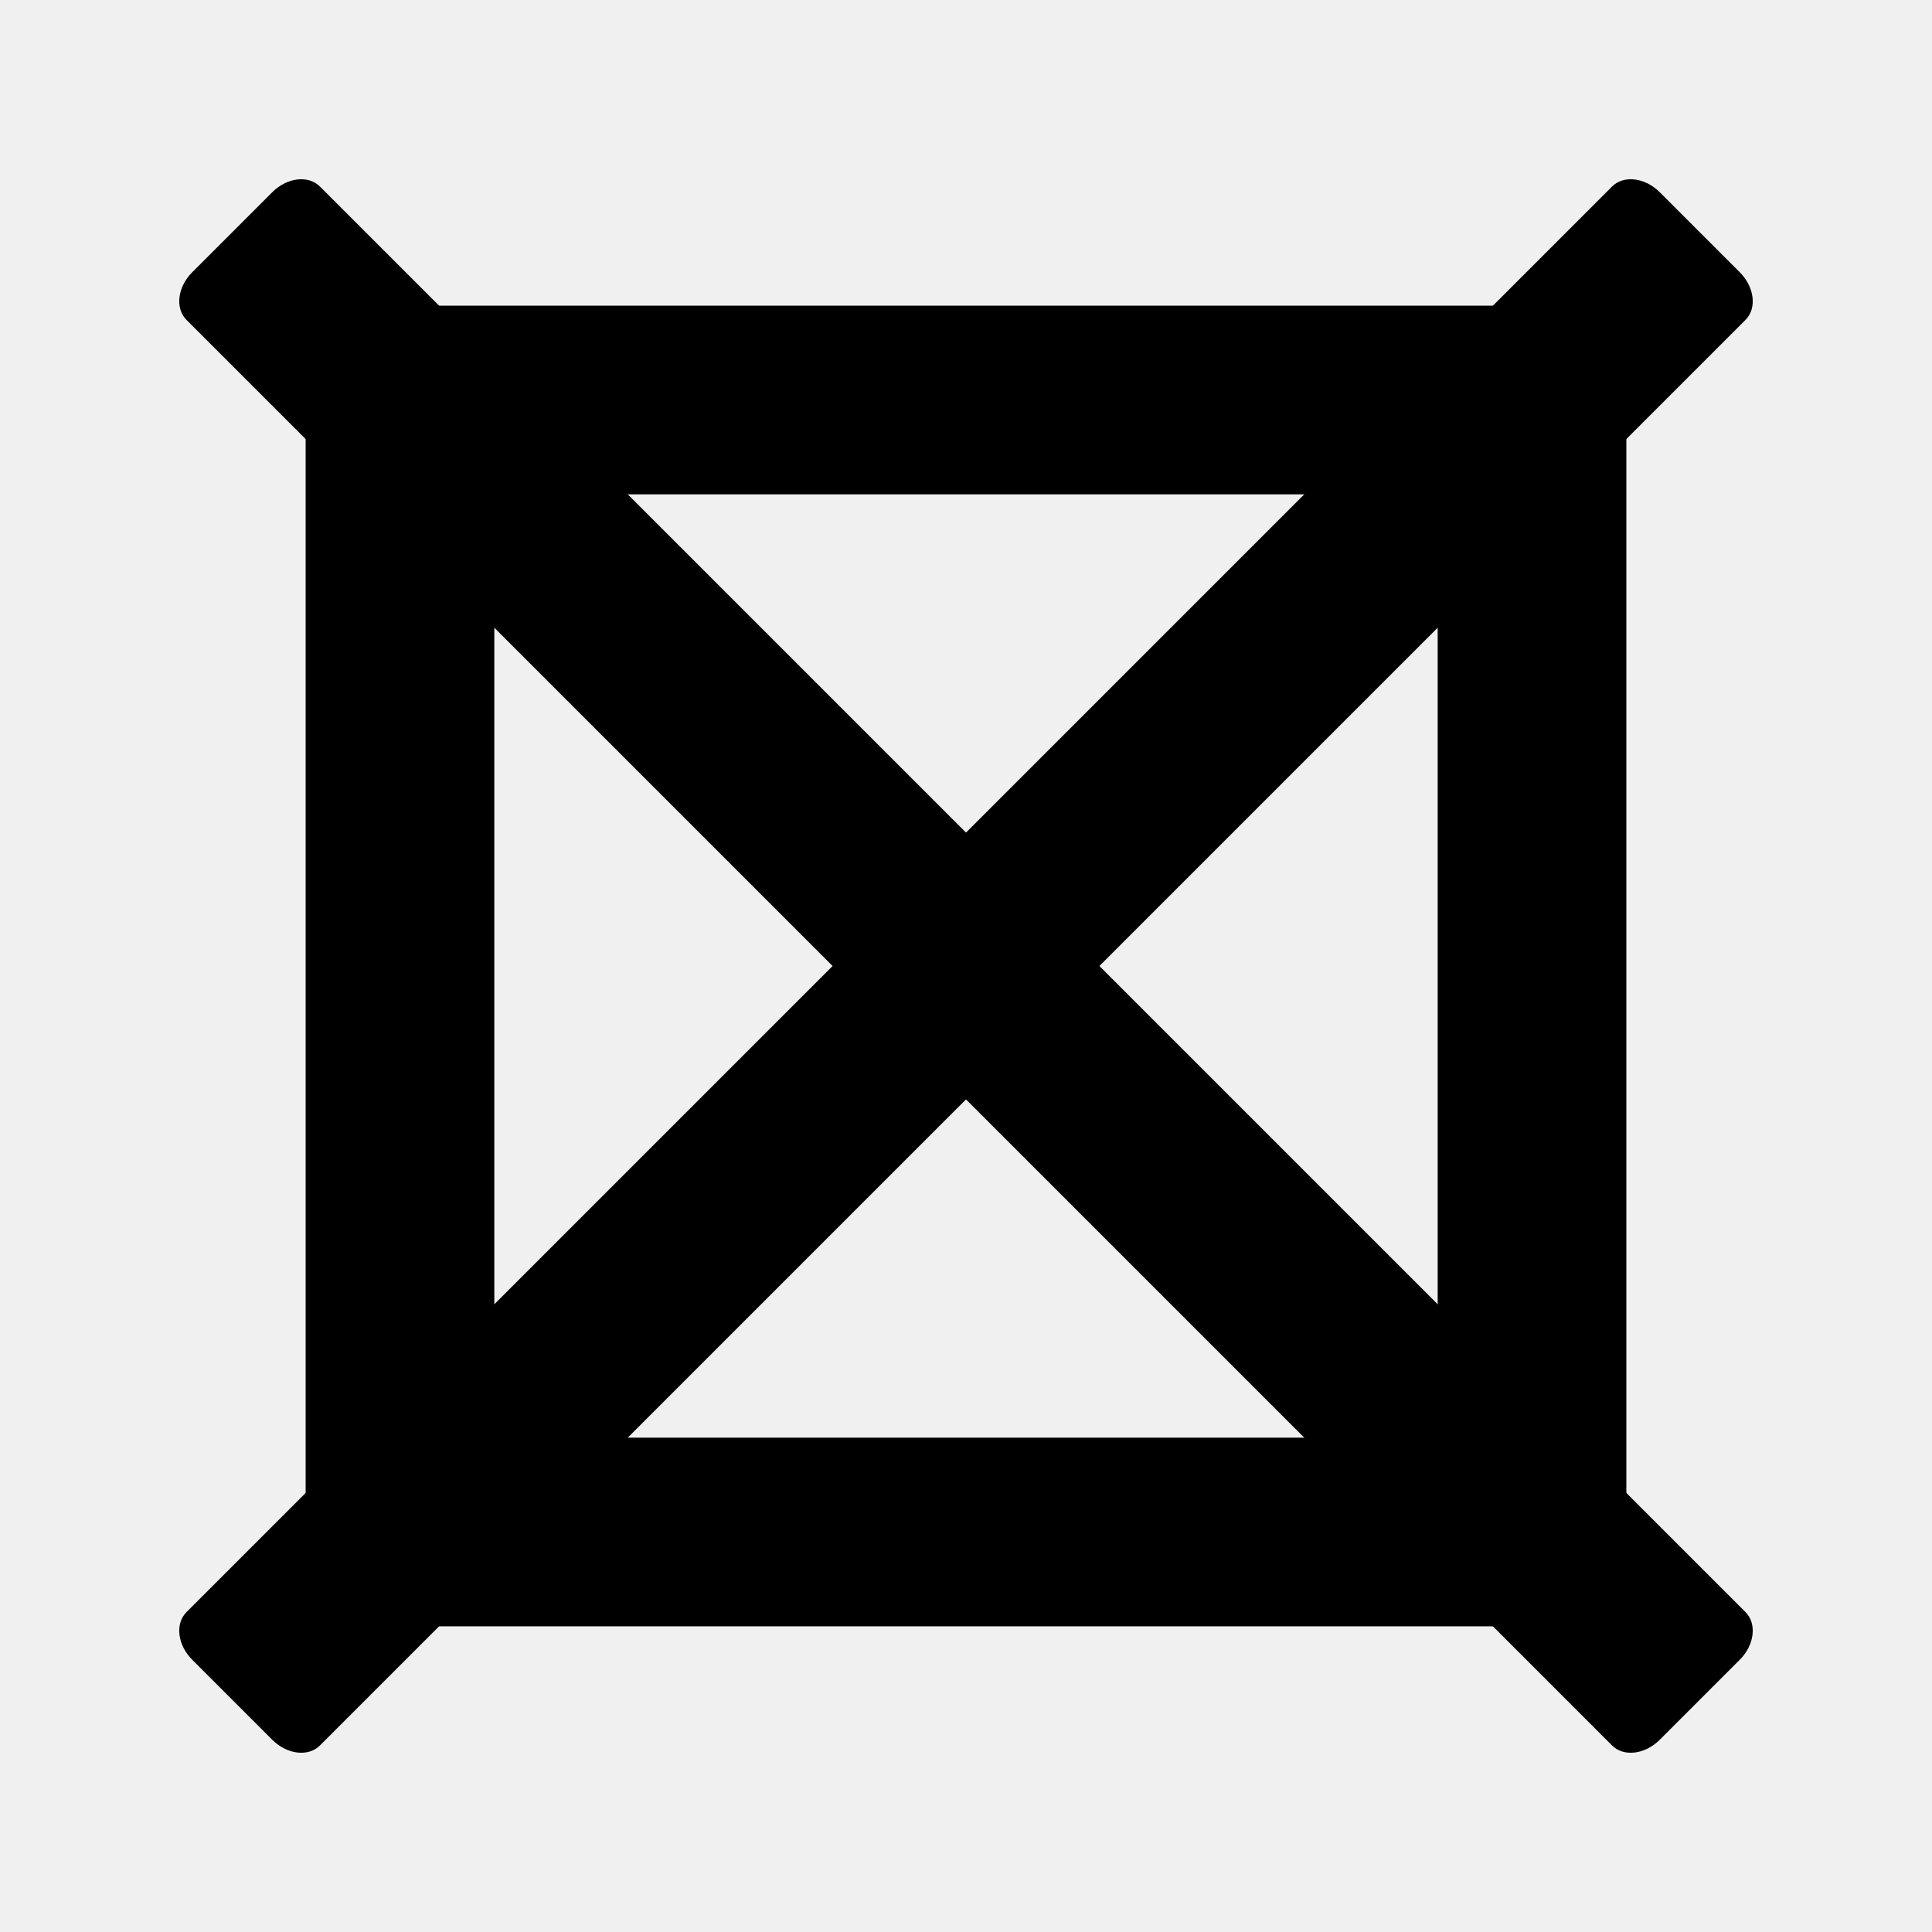
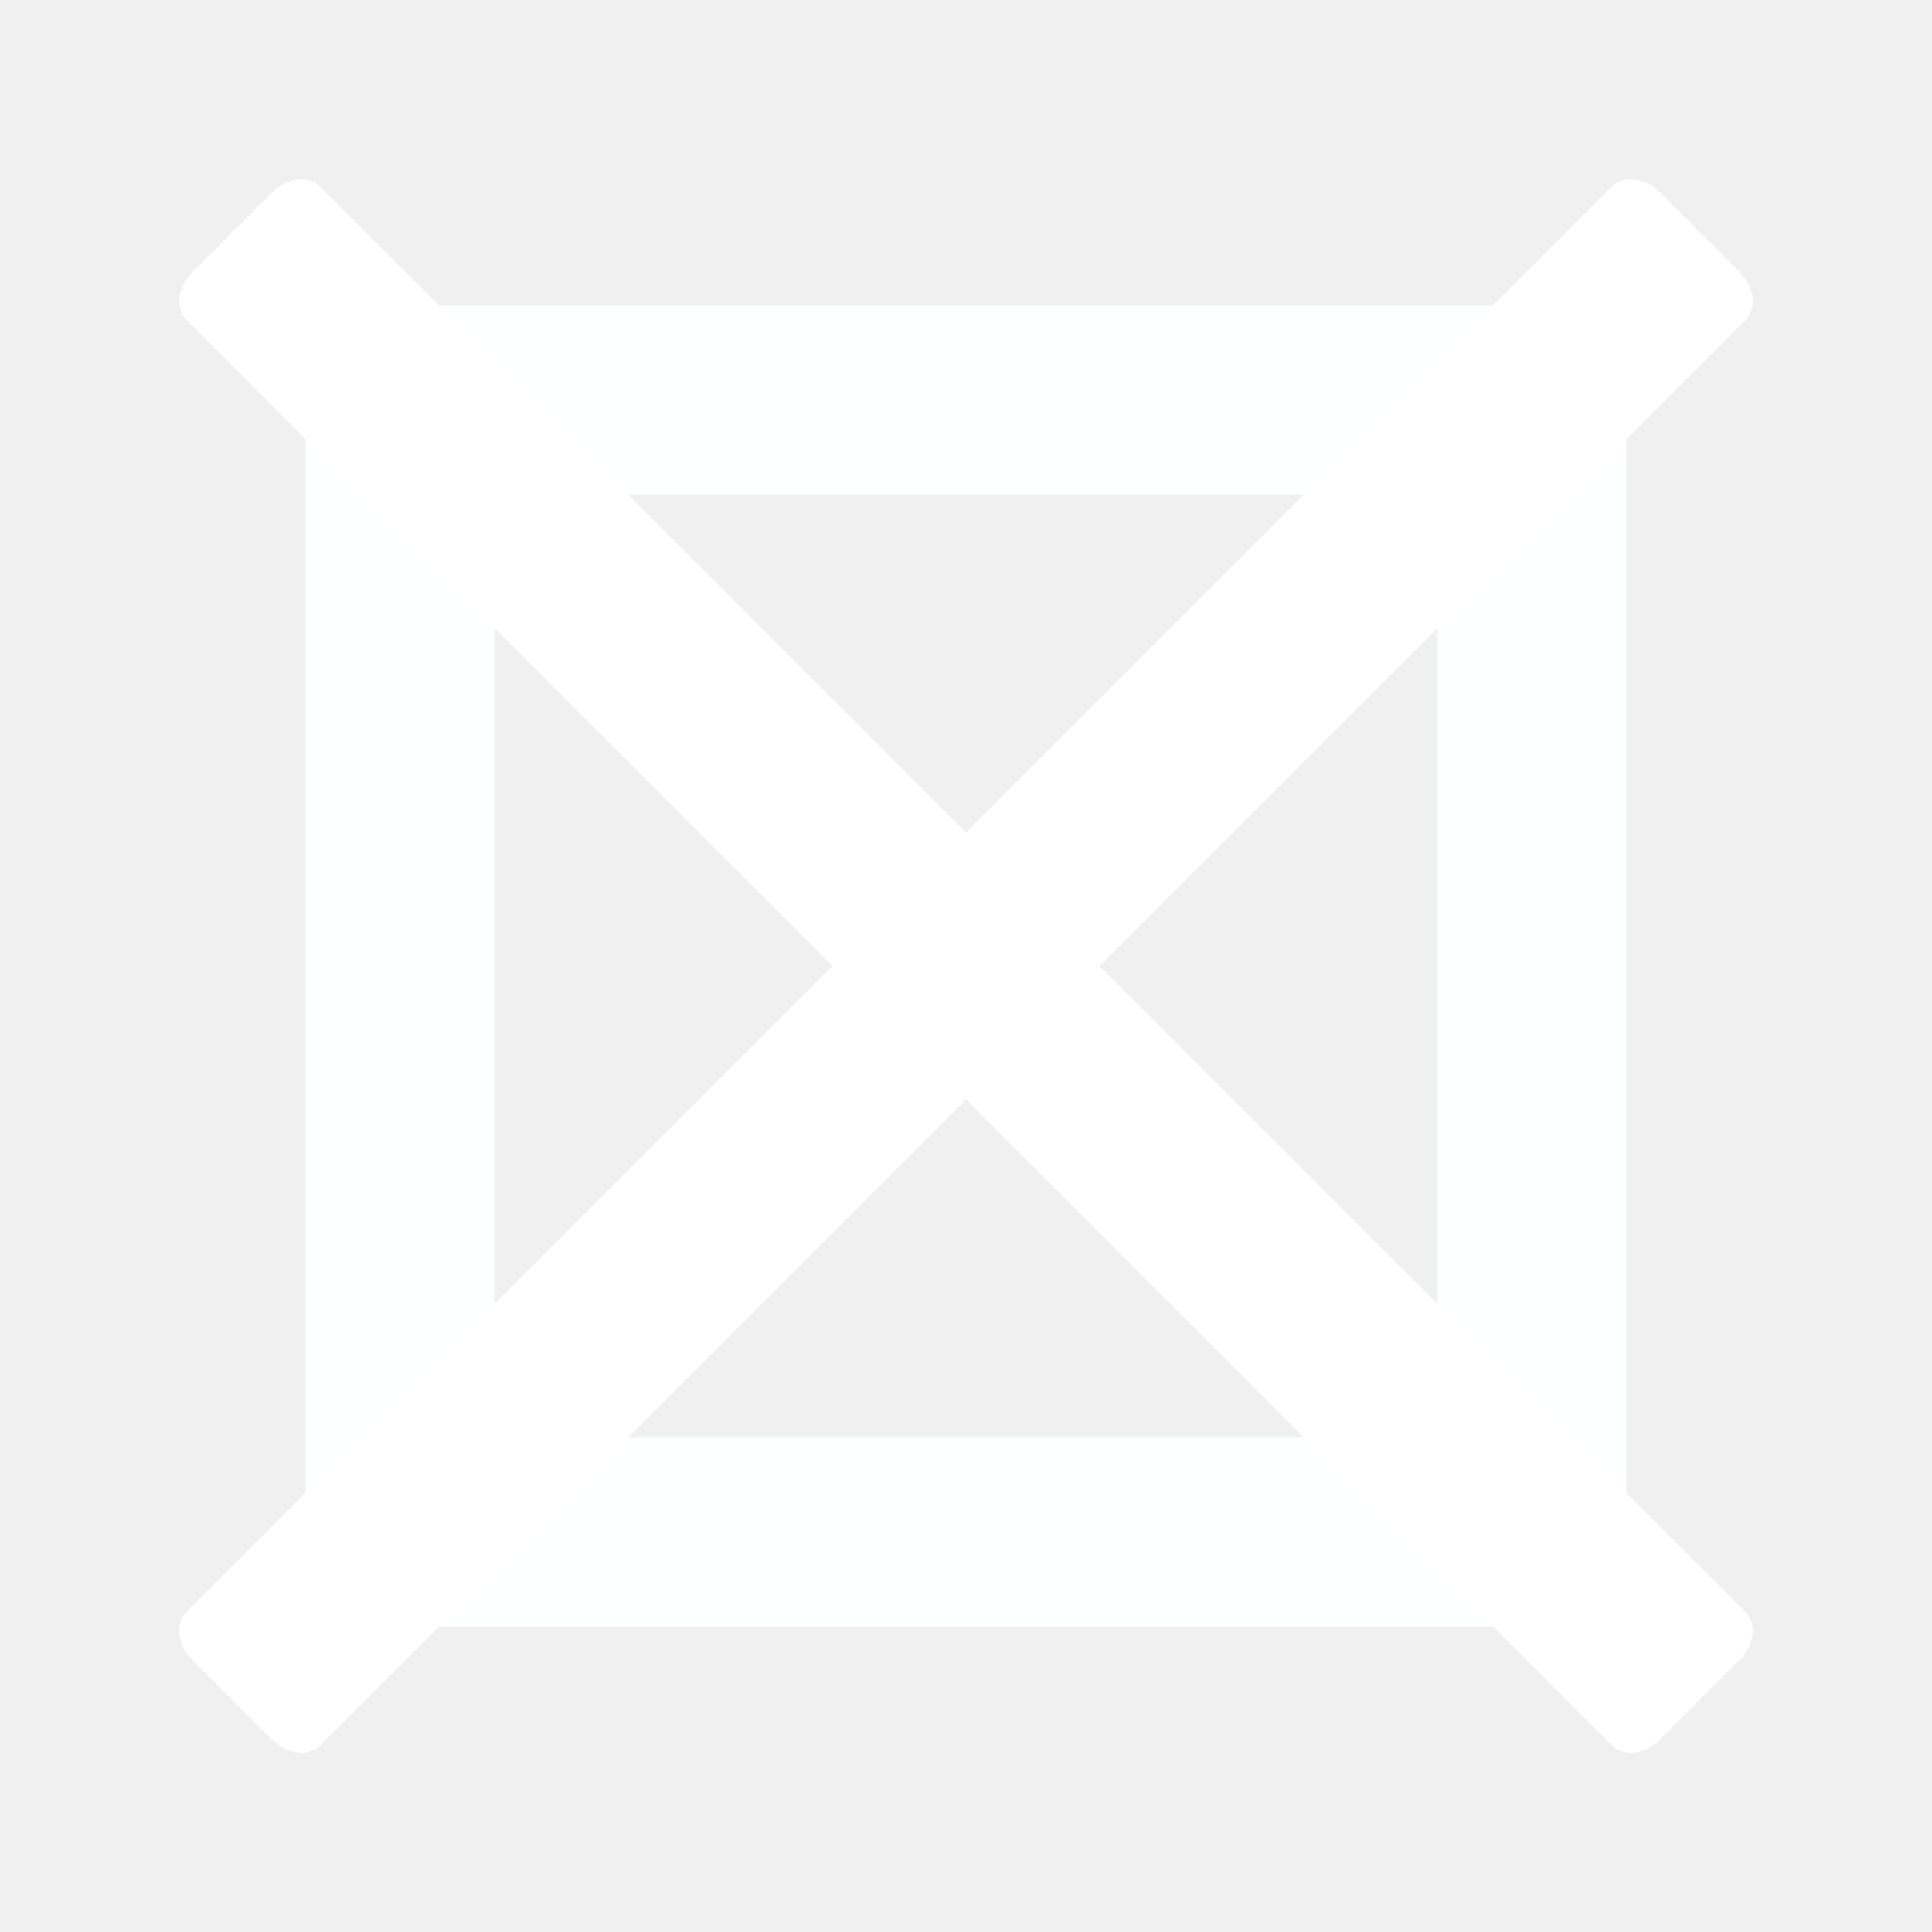
<svg xmlns="http://www.w3.org/2000/svg" width="512" height="512" viewBox="0 0 512 512" version="1.1" id="svg5">
  <defs id="defs2" />
-   <g id="layer1">
-     <rect style="fill:none;stroke:#000000;stroke-width:50;stroke-linecap:round;stroke-linejoin:round;stroke-miterlimit:4;stroke-dasharray:none;stroke-opacity:1" id="rect864" width="300" height="300" x="106" y="106" />
-     <rect style="fill:#000000;fill-opacity:1;stroke:none;stroke-width:70.076;stroke-linecap:round;stroke-linejoin:round;stroke-miterlimit:4;stroke-dasharray:none;stroke-opacity:1" id="rect1006" width="550" height="50" x="-275" y="-387.039" rx="7.857" ry="10" transform="rotate(135)" />
-     <rect style="fill:#000000;fill-opacity:1;stroke:none;stroke-width:70.076;stroke-linecap:round;stroke-linejoin:round;stroke-miterlimit:4;stroke-dasharray:none;stroke-opacity:1" id="rect1006-6" width="550" height="50" x="-637.039" y="-25" rx="7.857" ry="10" transform="rotate(-135)" />
+   <g id="layer1" style="display:inline">
+     <rect style="fill:none;stroke:#feffff;stroke-width:50;stroke-linecap:round;stroke-linejoin:round;stroke-miterlimit:4;stroke-dasharray:none;stroke-opacity:1" id="rect864" width="300" height="300" x="106" y="106" />
+   </g>
+   <g id="layer2" style="display:inline">
+     <g id="g1141" style="display:inline;fill:#ffffff" transform="translate(-1.0454437e-5)">
+       <rect style="fill:#ffffff;fill-opacity:1;stroke:none;stroke-width:70.076;stroke-linecap:round;stroke-linejoin:round;stroke-miterlimit:4;stroke-dasharray:none;stroke-opacity:1" id="rect1006" width="550" height="50" x="-275" y="-387.039" rx="7.857" ry="10" transform="rotate(135)" />
+       <rect style="fill:#ffffff;fill-opacity:1;stroke:none;stroke-width:70.076;stroke-linecap:round;stroke-linejoin:round;stroke-miterlimit:4;stroke-dasharray:none;stroke-opacity:1" id="rect1006-6" width="550" height="50" x="-637.039" y="-25" rx="7.857" ry="10" transform="rotate(-135)" />
+     </g>
  </g>
</svg>
